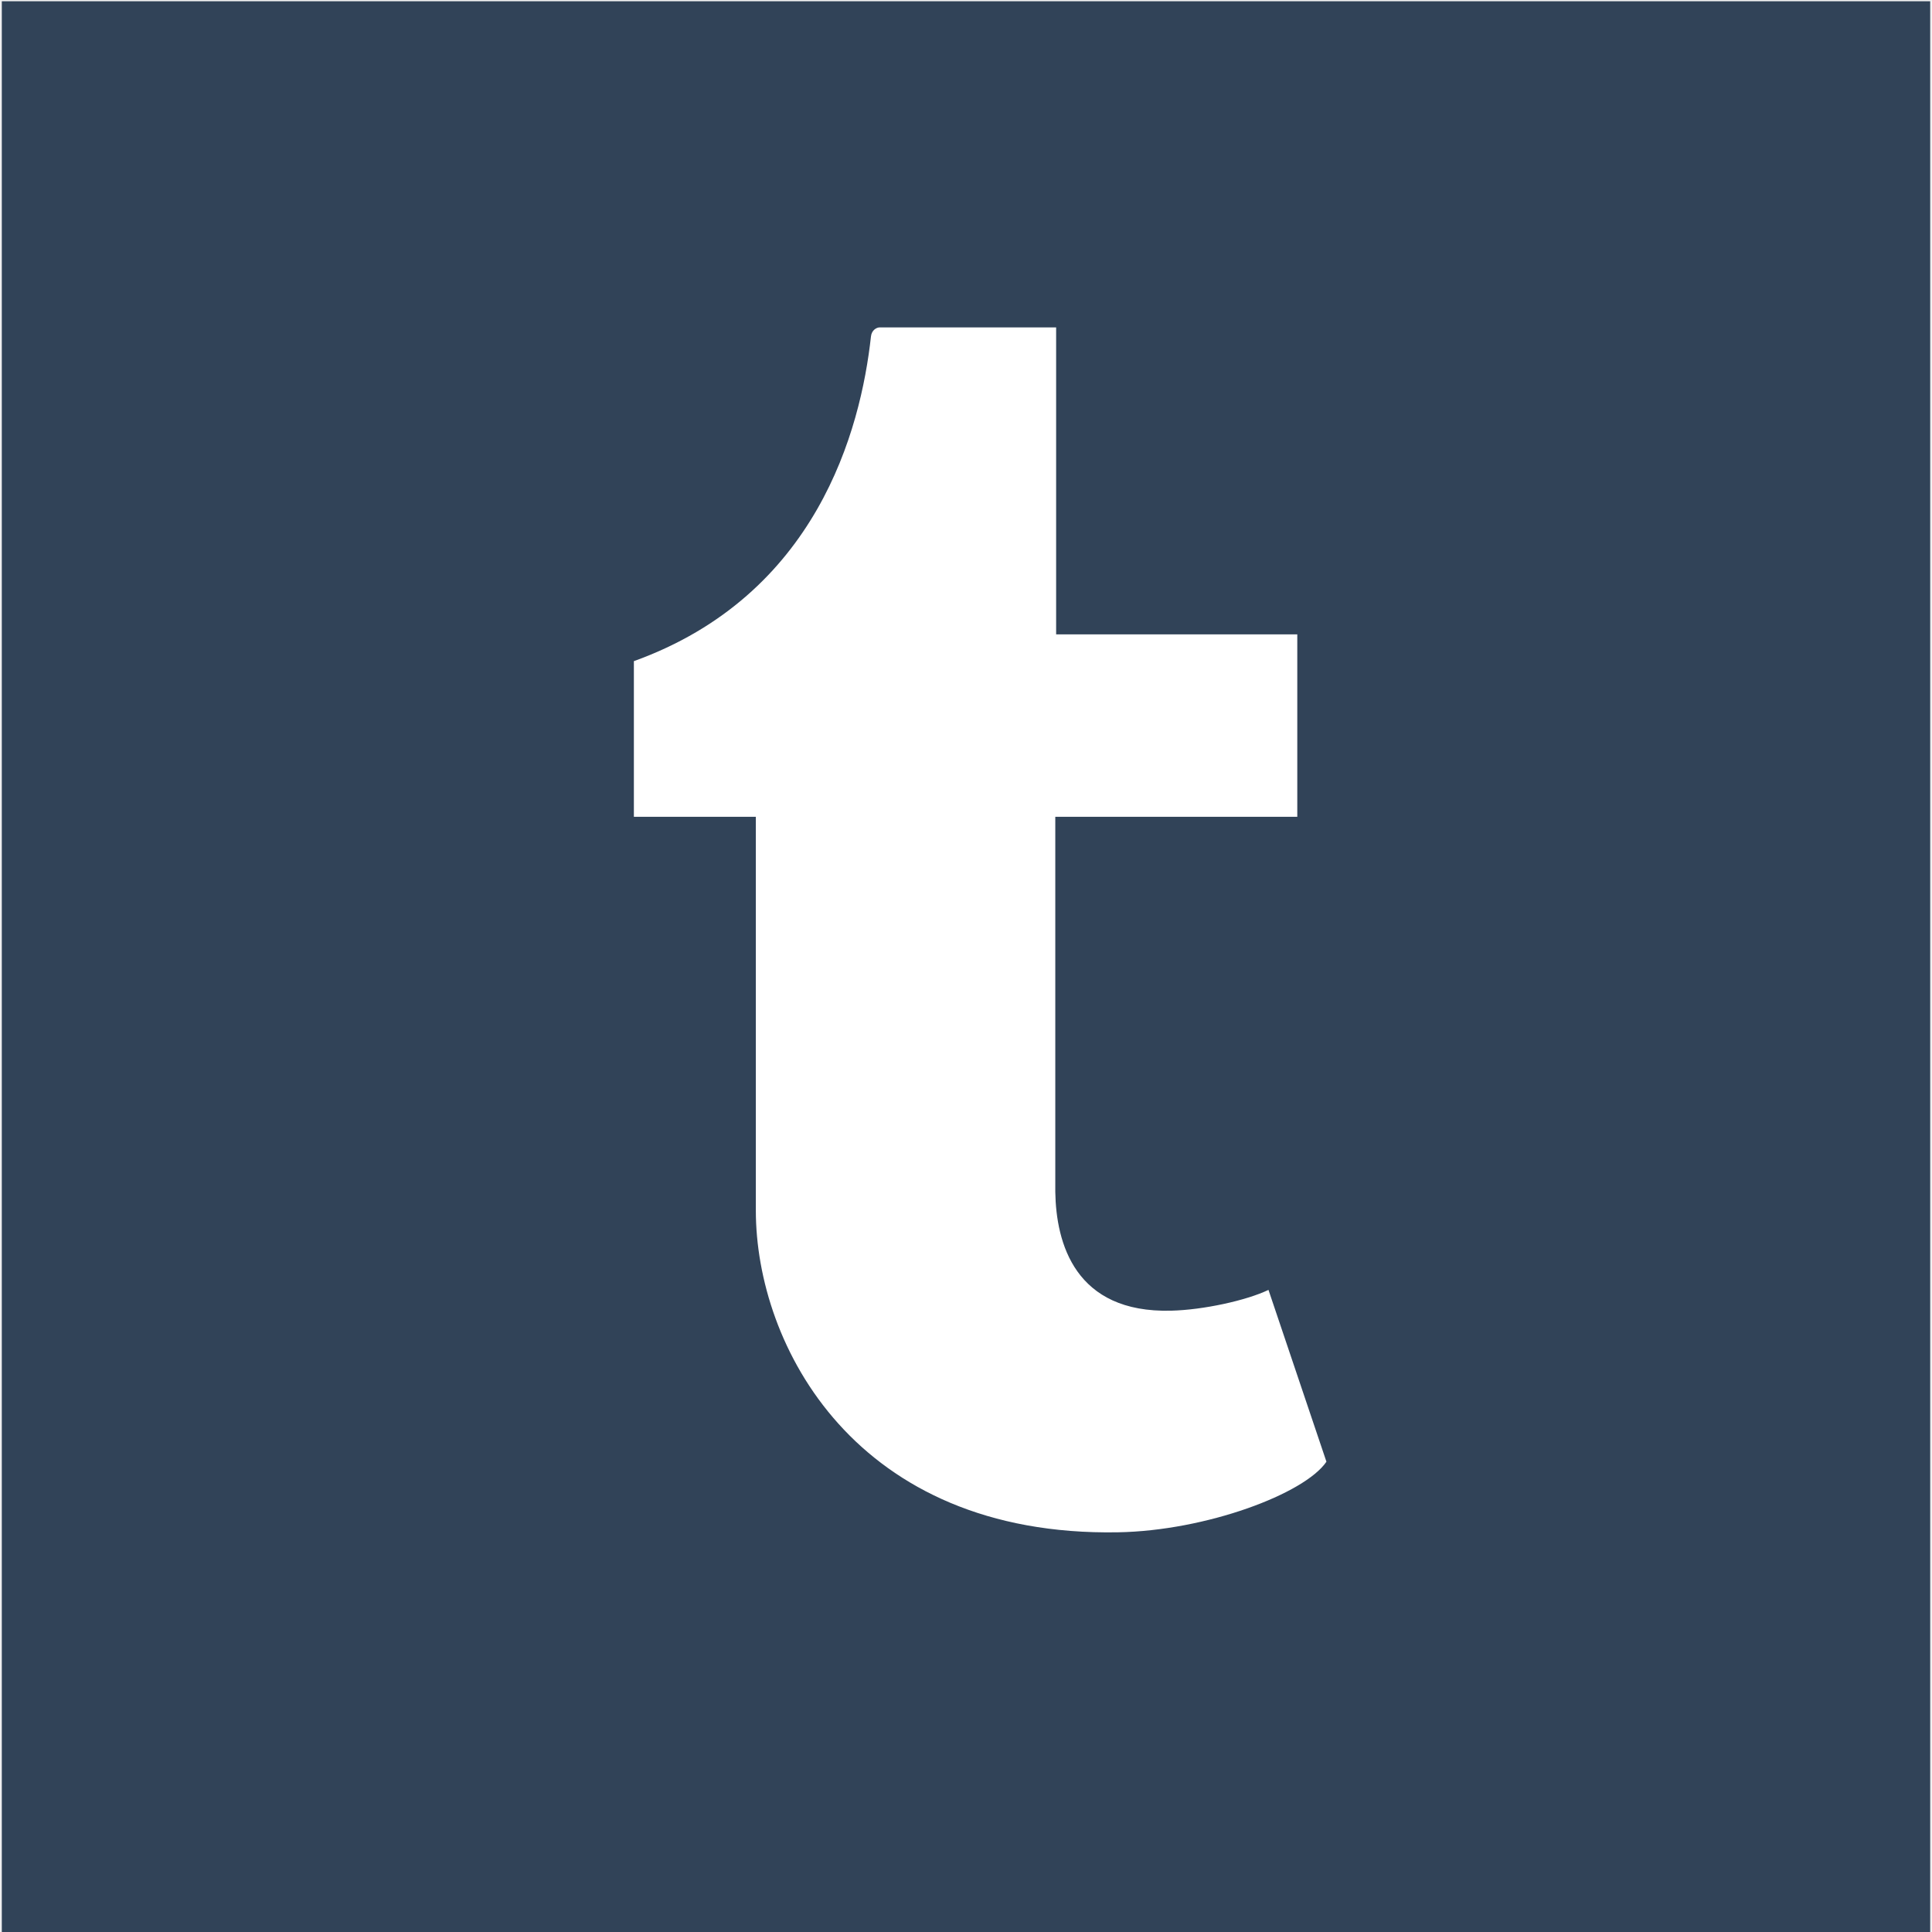
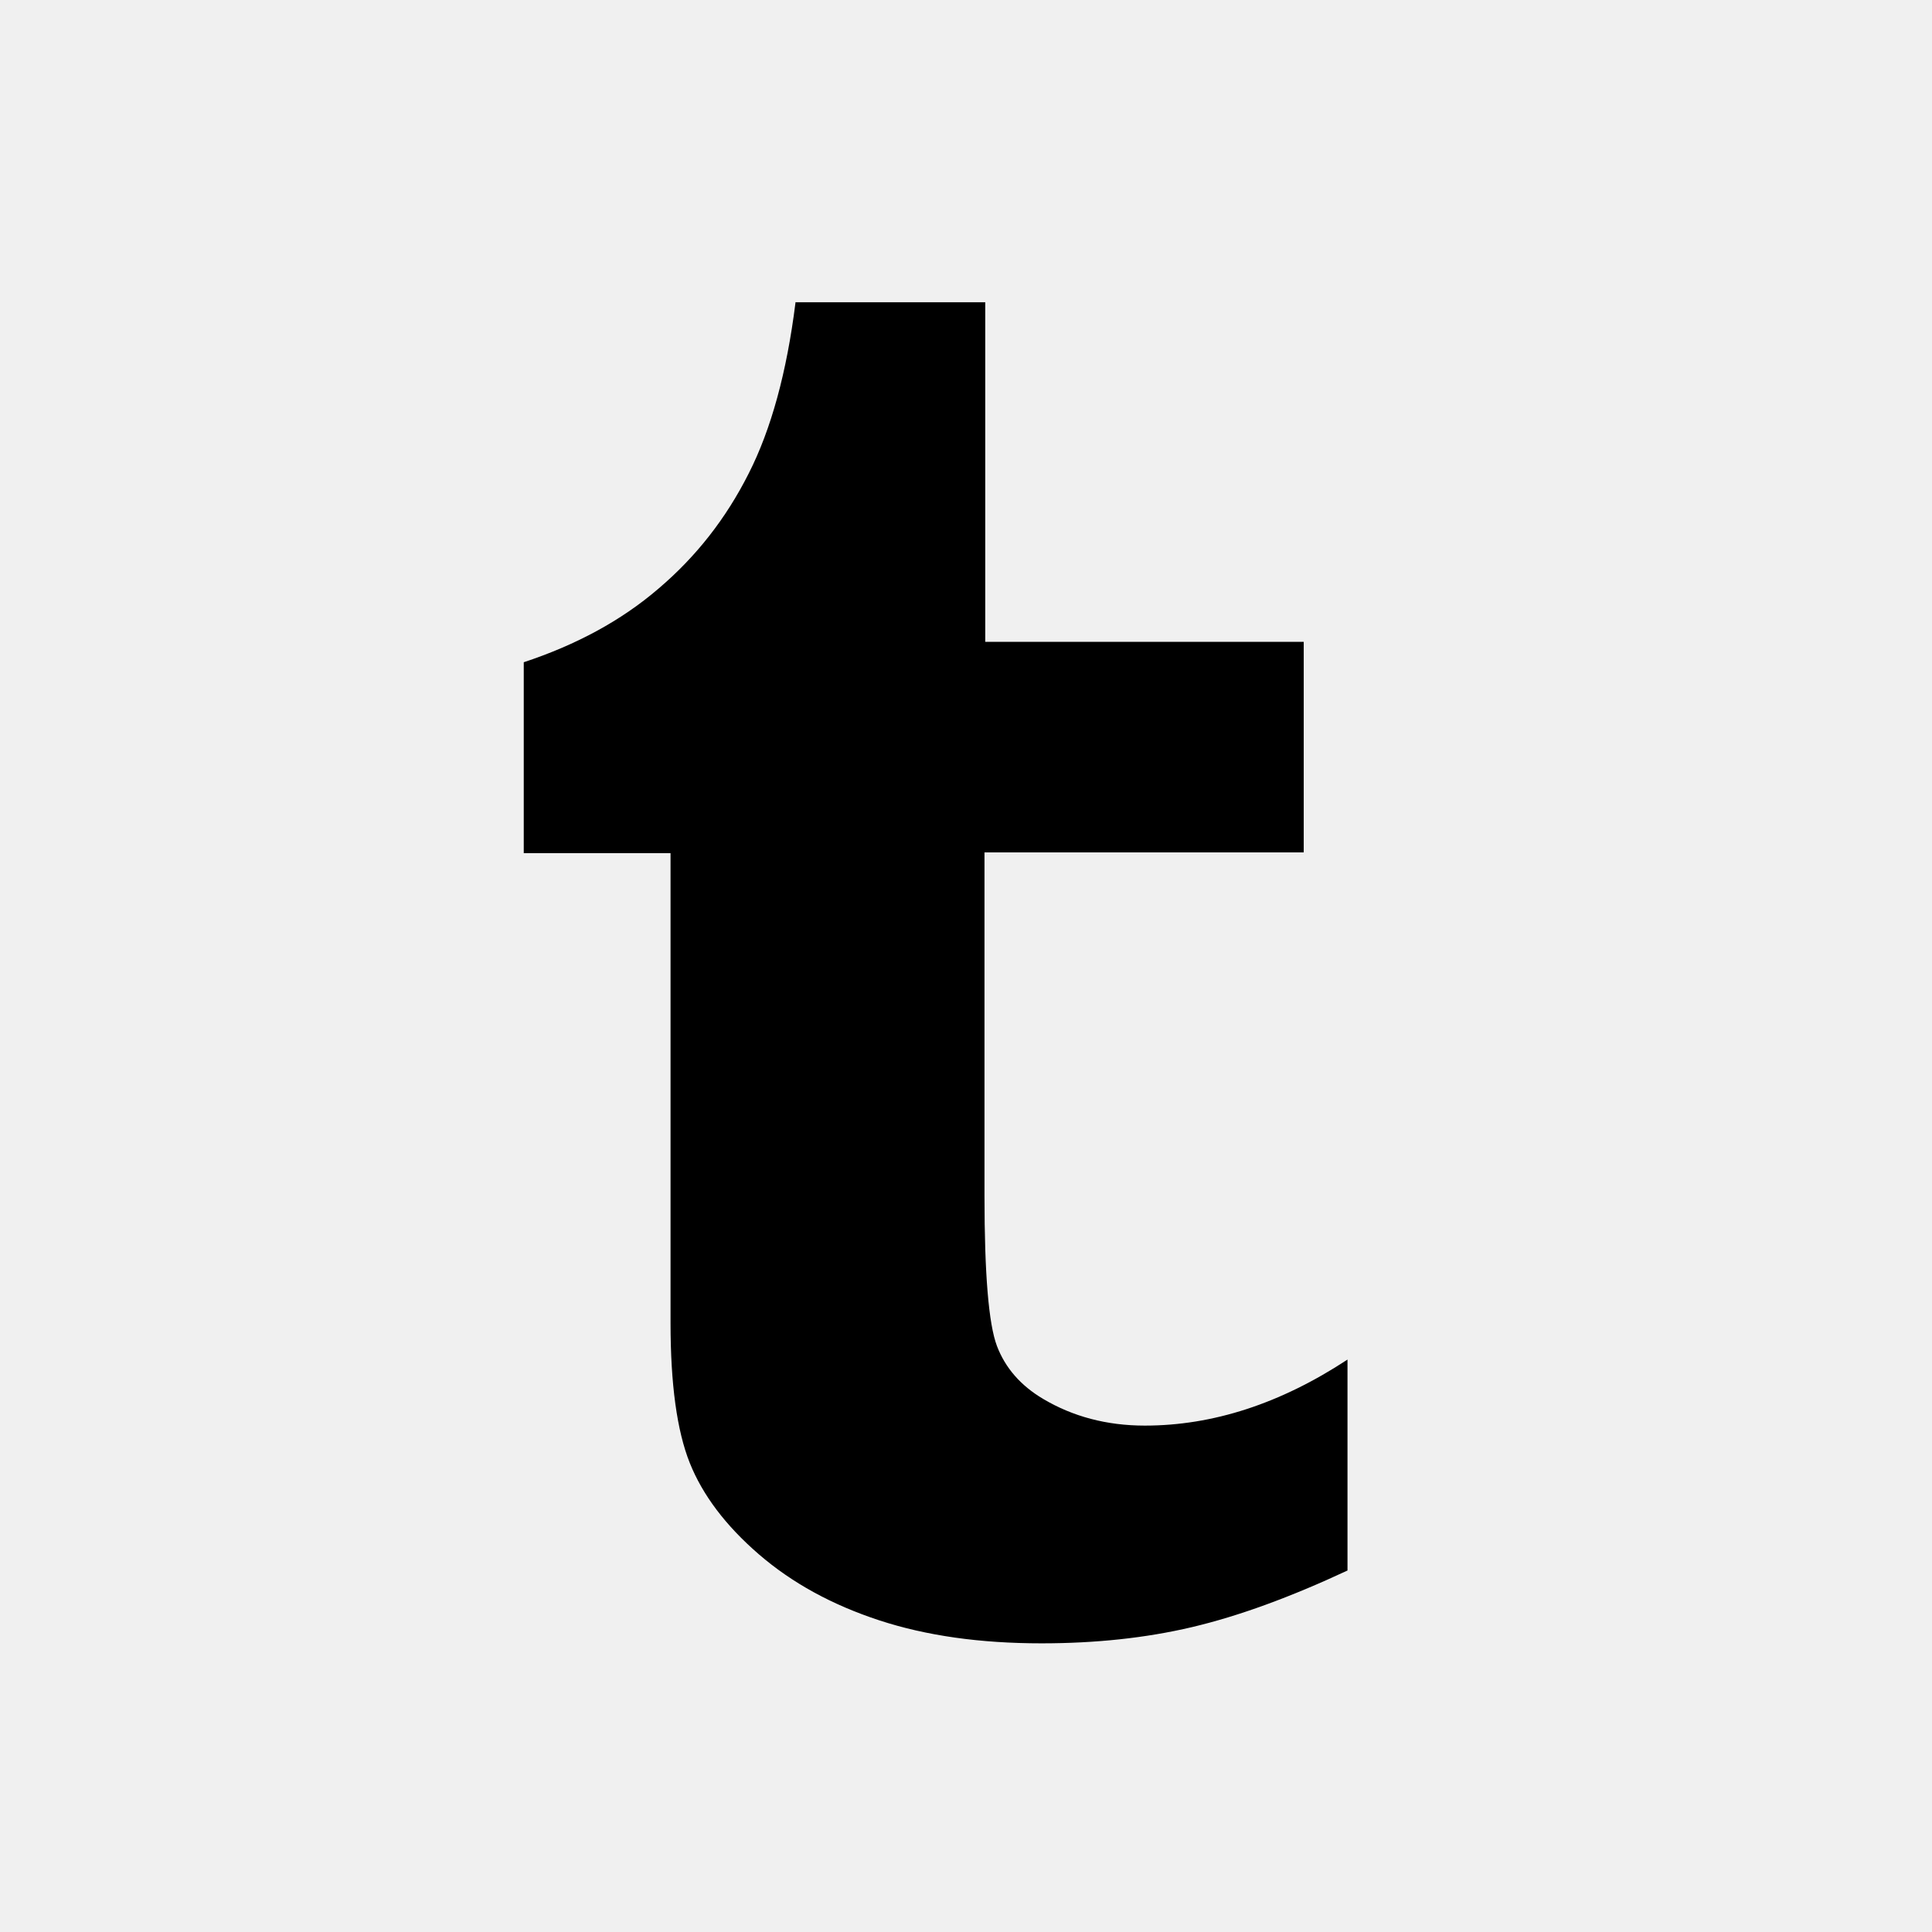
- <svg xmlns="http://www.w3.org/2000/svg" version="1.1" id="Calque_1" x="0px" y="0px" width="256px" height="256px" viewBox="0 0 256 256" enable-background="new 0 0 256 256" xml:space="preserve">
-   <g>
-     <g>
-       <g>
-         <rect x="0.24" y="0.167" fill="#314358" width="255.52" height="256" />
-       </g>
-     </g>
-     <g>
-       <path fill="#FFFFFF" d="M168.08,170.918c-2.969,1.416-8.647,2.648-12.881,2.754c-12.783,0.342-15.264-8.979-15.367-15.736v-49.705    h32.065V84.055h-31.954V43.382c0,0-23.008,0-23.383,0c-0.385,0-1.057,0.337-1.152,1.192c-1.368,12.448-7.192,34.296-31.416,43.032    v20.624h16.16v52.167c0,17.863,13.176,43.24,47.959,42.641c11.736-0.201,24.77-5.113,27.648-9.354L168.08,170.918" />
-     </g>
-   </g>
+ <svg viewBox="0 0 512 512">
+   <path d="M210.8 80.3c-2.3 18.3-6.4 33.4-12.4 45.2 -6 11.9-13.9 22-23.9 30.5 -9.9 8.5-21.8 14.9-35.7 19.5v50.6h38.9v124.5c0 16.2 1.7 28.6 5.1 37.1 3.4 8.5 9.5 16.6 18.3 24.2 8.8 7.6 19.4 13.4 31.9 17.5 12.5 4.1 26.8 6.1 43 6.1 14.3 0 27.6-1.4 39.9-4.3 12.3-2.9 26-7.9 41.2-15v-55.9c-17.8 11.7-35.7 17.5-53.7 17.5 -10.1 0-19.1-2.4-27-7.1 -5.9-3.5-10-8.2-12.2-14 -2.2-5.8-3.3-19.1-3.3-39.7v-91.1H345.5v-55.8h-84.4v-90H210.8z" />
</svg>
